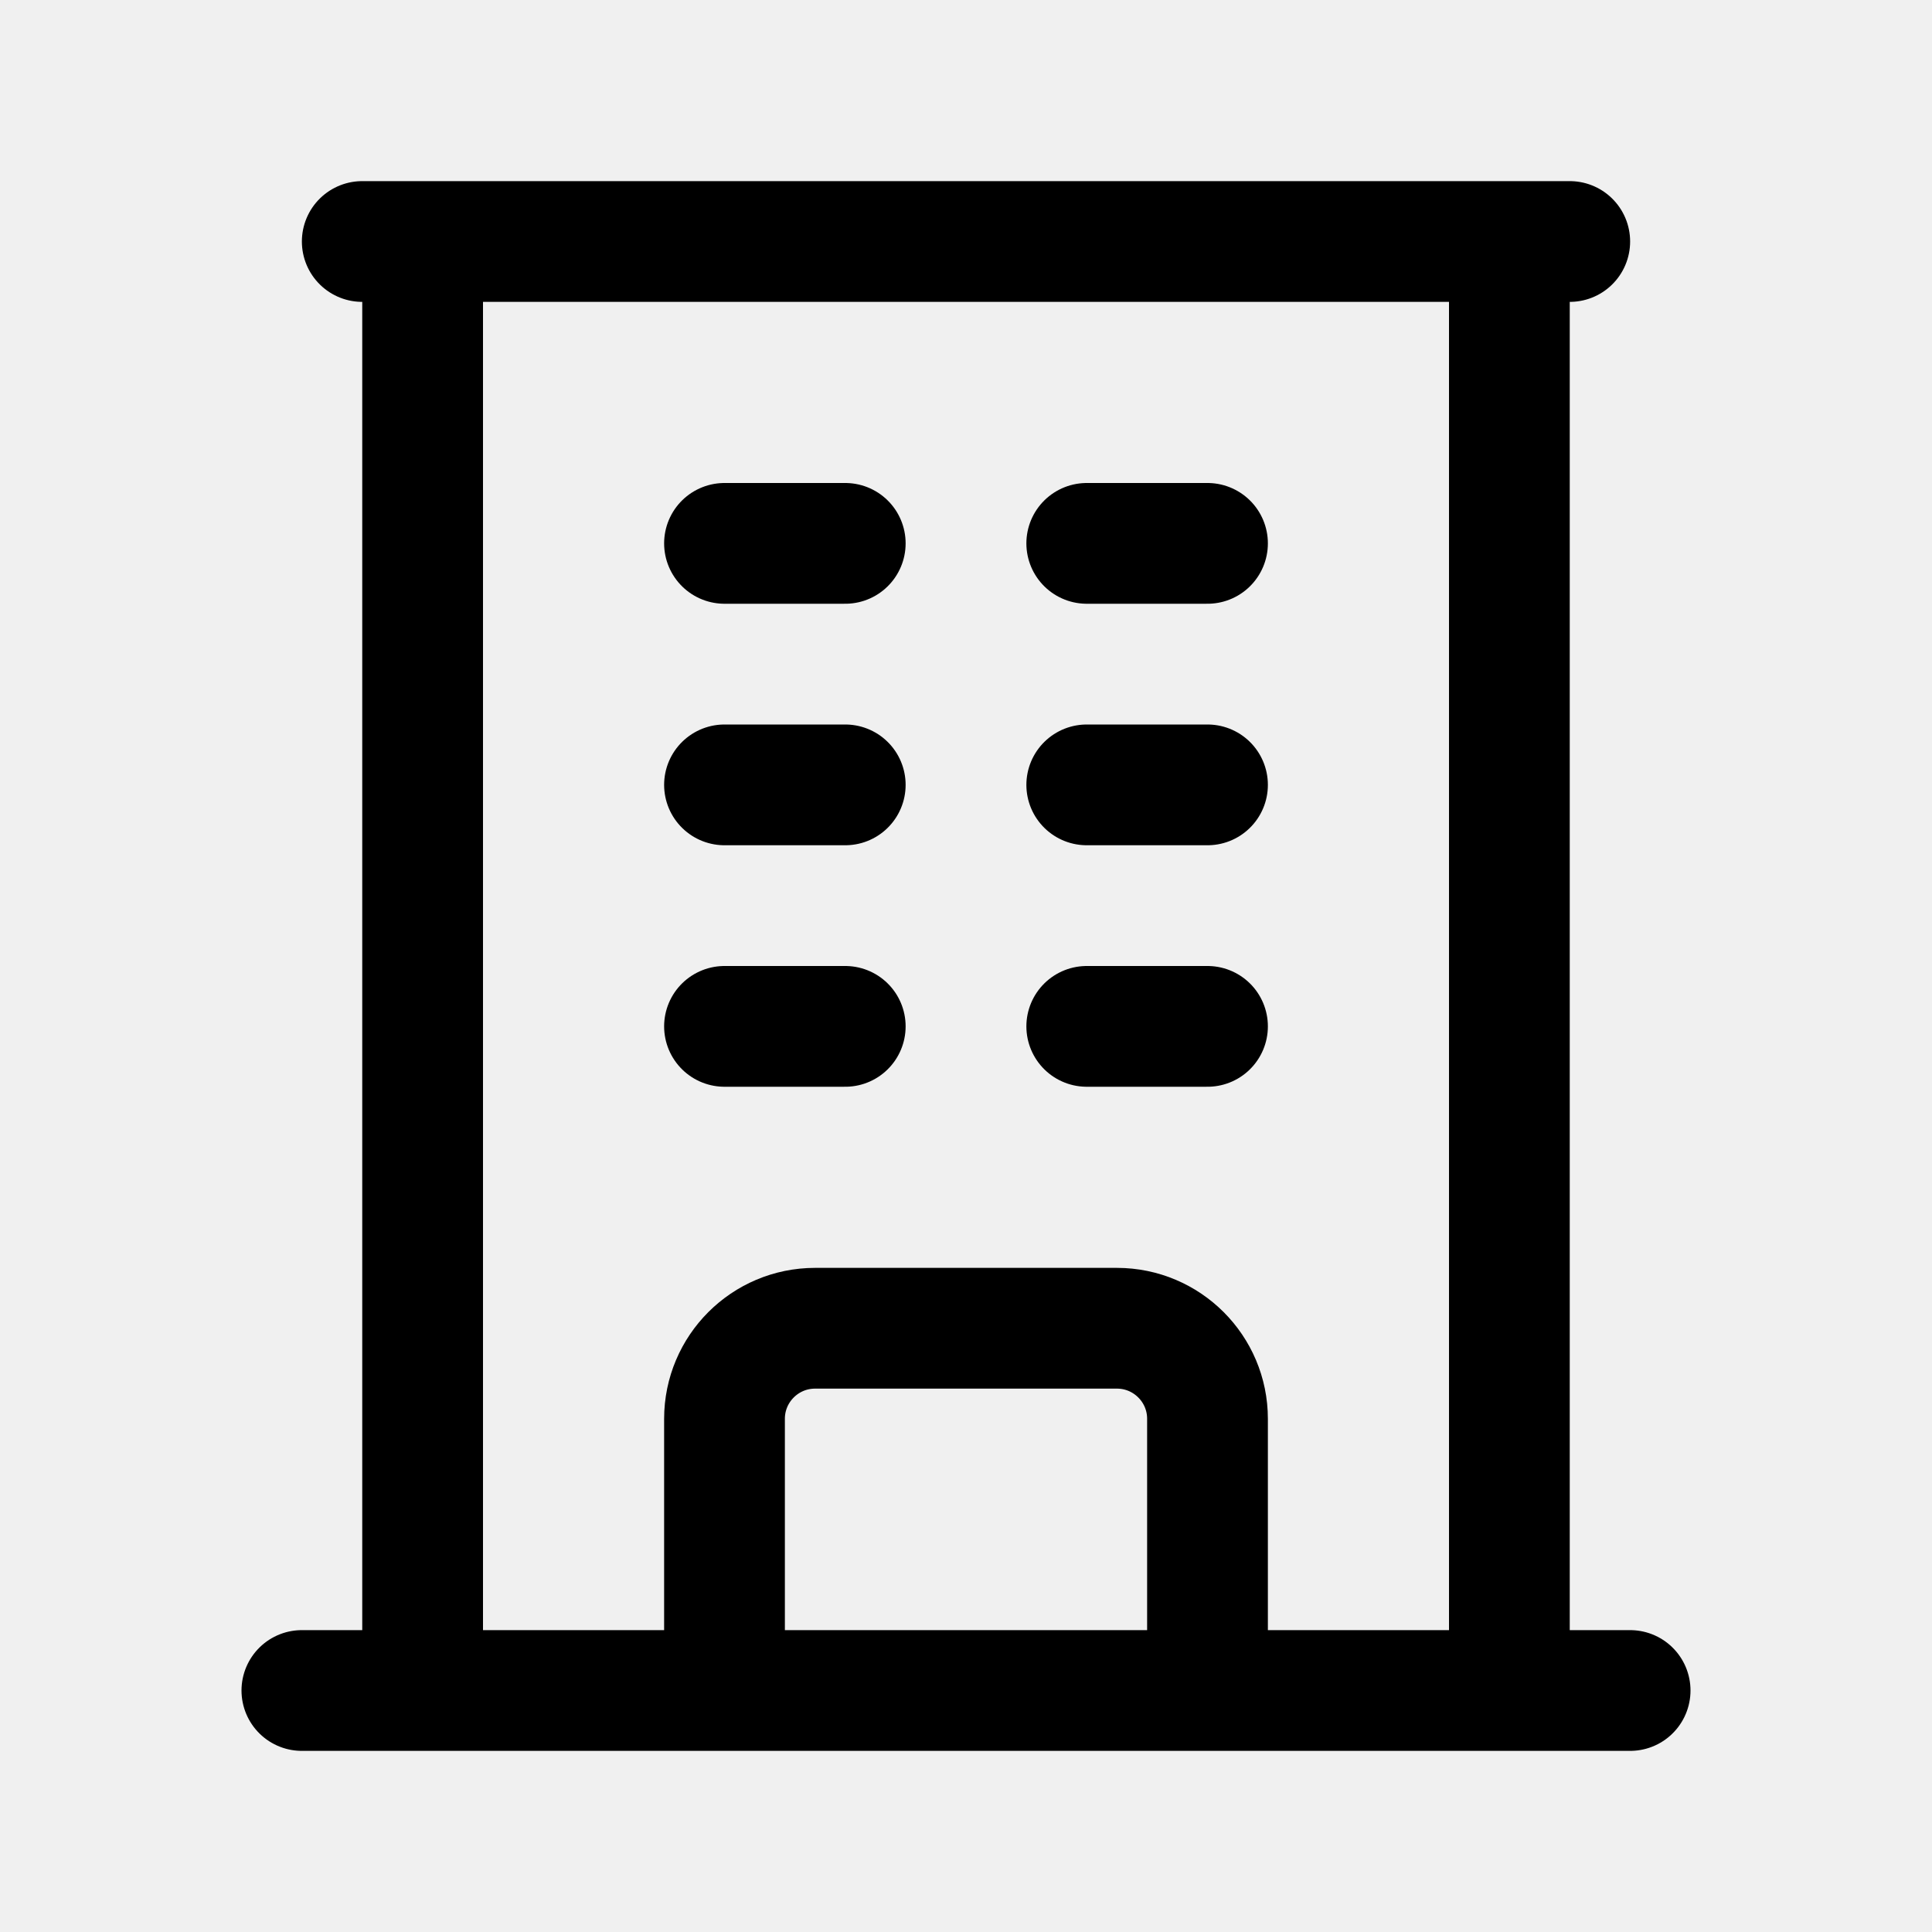
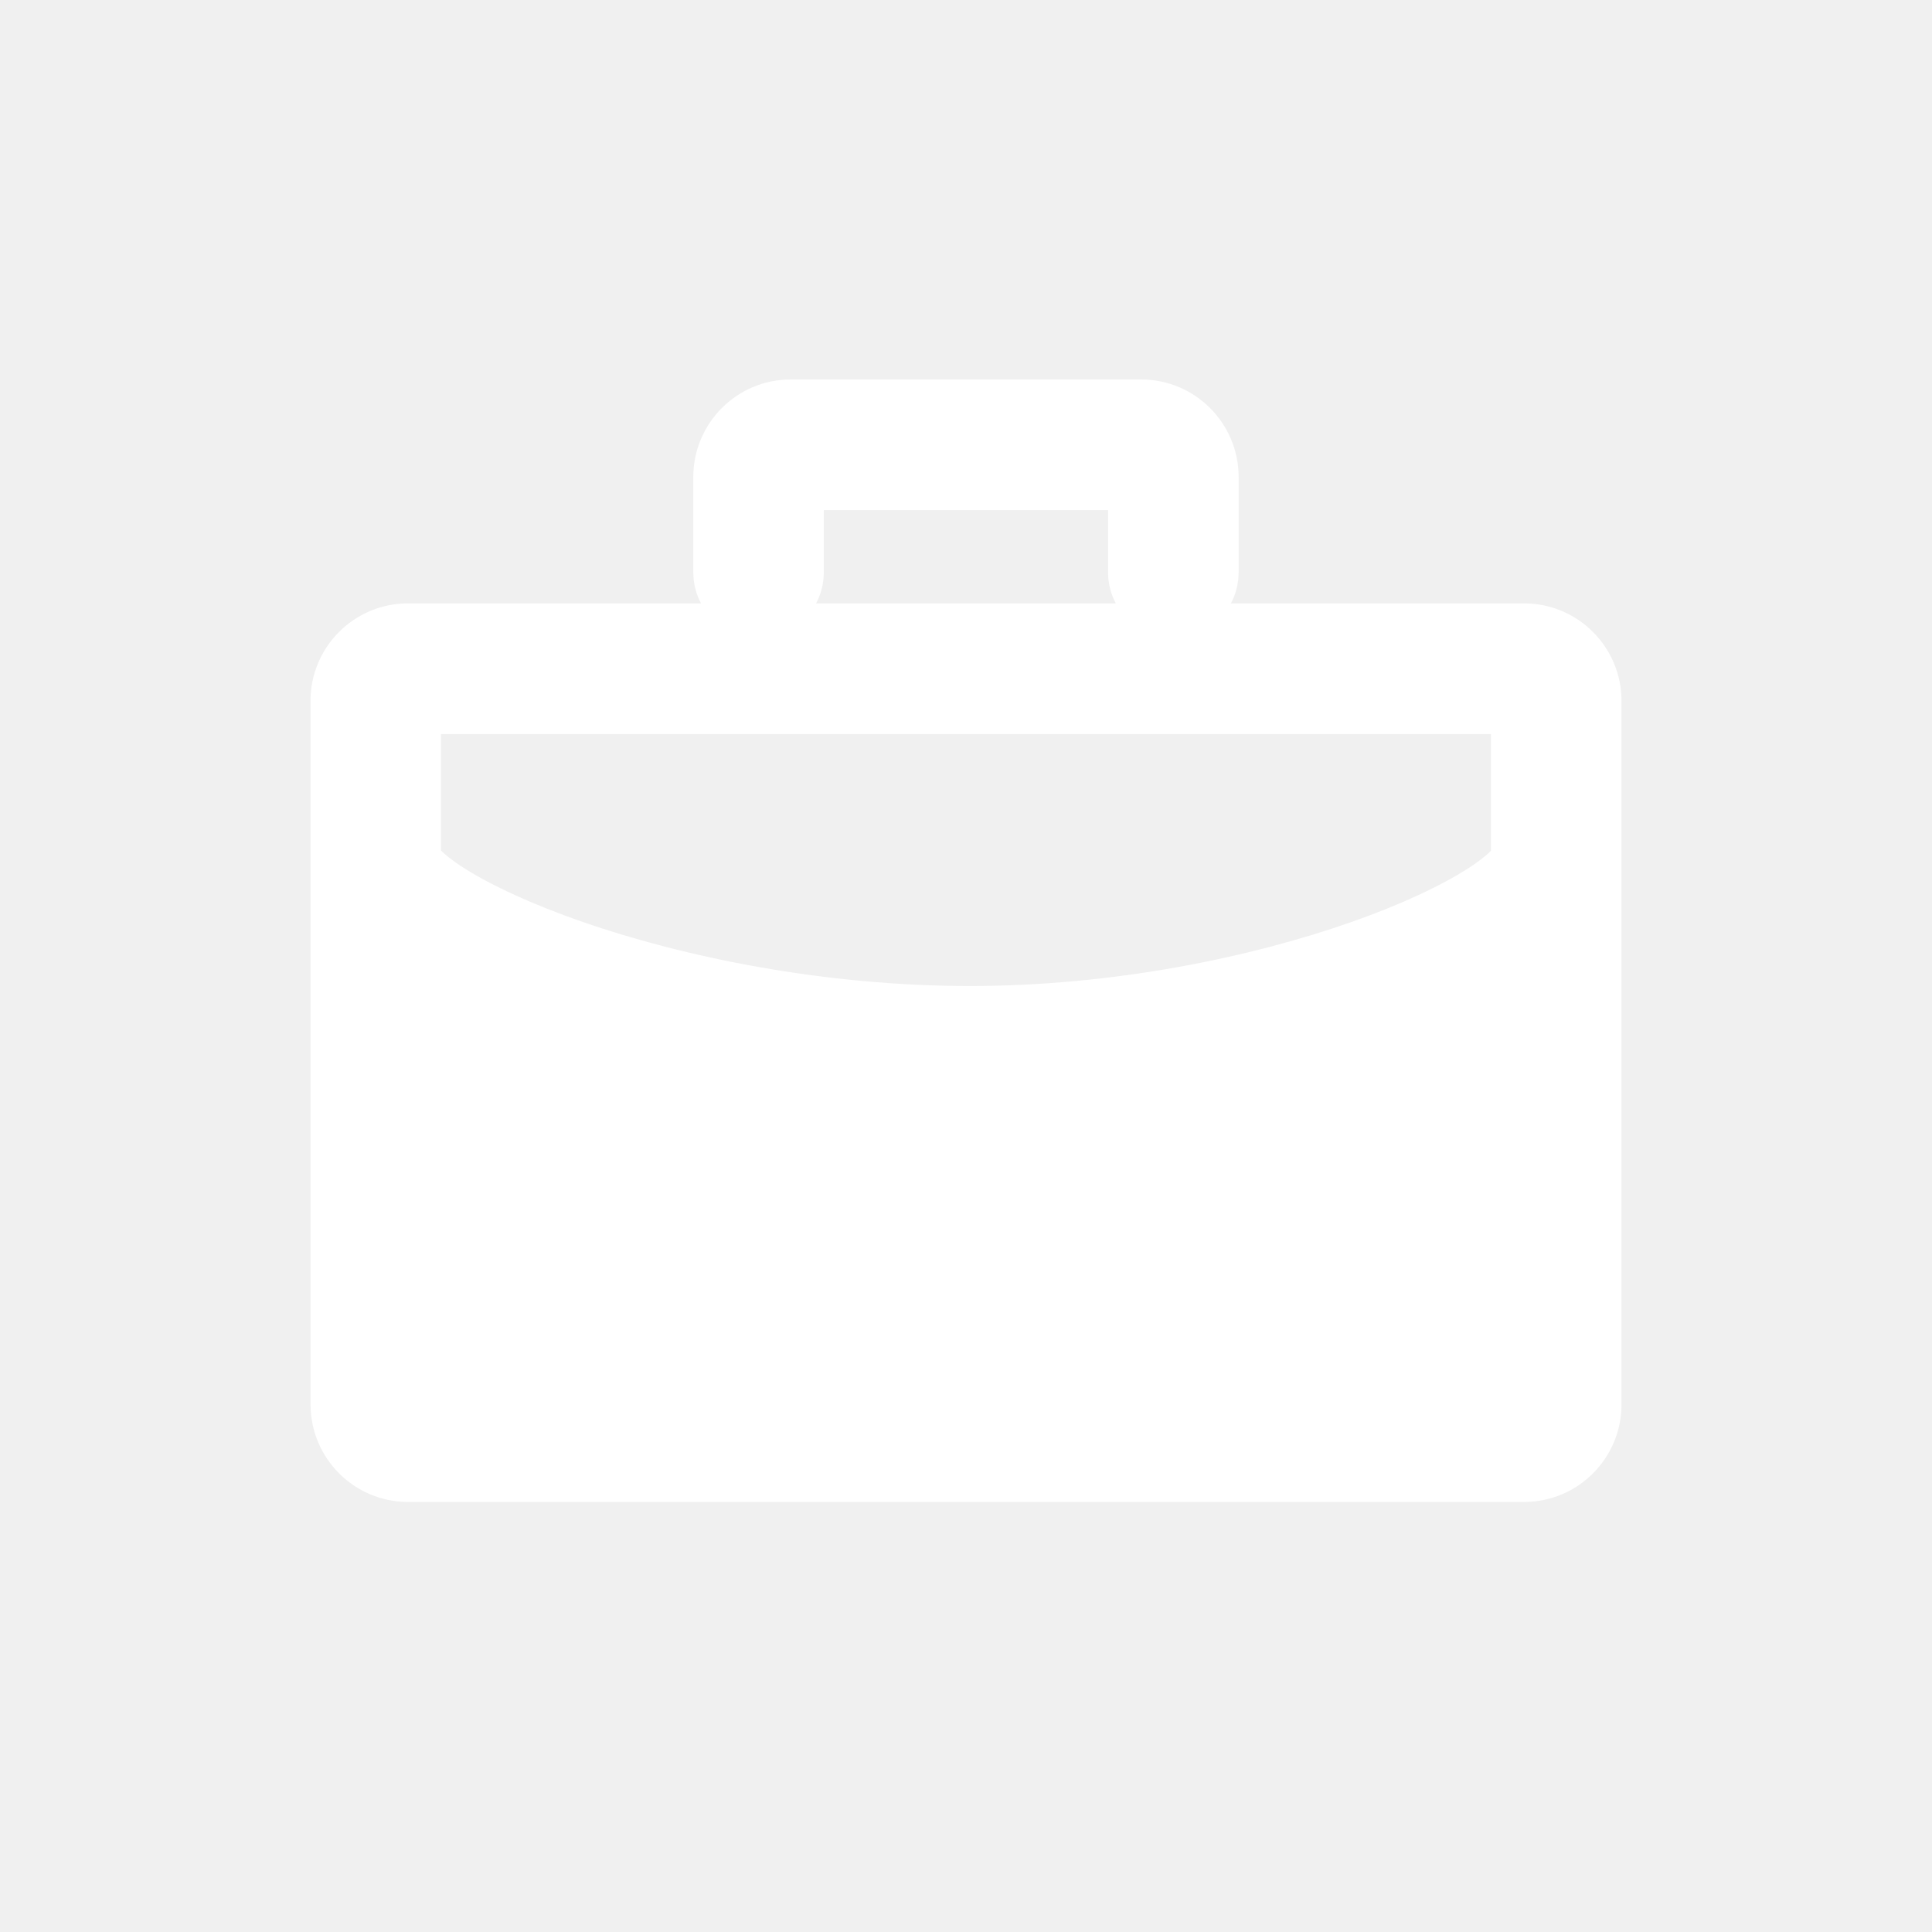
- <svg xmlns="http://www.w3.org/2000/svg" fill="none" viewBox="0 0 24 24" stroke-width="1.5" stroke="currentColor" class="w-6 h-6">
-   <path stroke-linecap="round" stroke-linejoin="round" d="M3.75 21h16.5M4.5 3h15M5.25 3v18m13.5-18v18M9 6.75h1.5m-1.5 3h1.5m-1.5 3h1.5m3-6H15m-1.5 3H15m-1.5 3H15M9 21v-3.375c0-.621.504-1.125 1.125-1.125h3.75c.621 0 1.125.504 1.125 1.125V21" />
+ <svg xmlns="http://www.w3.org/2000/svg" viewBox="4 4 28 28" fill="none">
+   <path fill-rule="evenodd" clip-rule="evenodd" d="M9.891 17.657C10.591 18.154 11.636 18.613 12.92 18.974C14.429 19.399 16.232 19.683 18.058 19.683C19.858 19.683 21.635 19.401 23.123 18.976C24.387 18.616 25.416 18.159 26.109 17.663V24.357C26.109 24.369 26.104 24.374 26.092 24.374H9.907C9.895 24.374 9.89 24.369 9.89 24.357L9.891 17.657ZM16.169 21.278C16.19 21.03 16.407 20.848 16.652 20.872L16.653 20.872C17.569 20.949 18.43 20.952 19.349 20.88C19.596 20.857 19.811 21.053 19.83 21.291C19.849 21.535 19.663 21.752 19.42 21.77C18.957 21.806 18.499 21.825 18.057 21.825C17.576 21.825 17.078 21.803 16.574 21.76C16.331 21.739 16.148 21.52 16.169 21.278Z" fill="white" />
+   <path fill-rule="evenodd" clip-rule="evenodd" d="M14.548 10.91C14.548 10.41 14.957 10 15.455 10H20.543C21.041 10 21.451 10.41 21.451 10.91V12.301C21.451 12.545 21.249 12.748 21.005 12.748H21.004C20.76 12.748 20.559 12.544 20.559 12.301V10.91C20.559 10.898 20.554 10.893 20.542 10.893H15.455C15.443 10.893 15.439 10.898 15.439 10.91V12.301C15.439 12.546 15.237 12.748 14.993 12.748C14.749 12.748 14.548 12.544 14.548 12.301V10.91ZM9 14.155C9 13.656 9.409 13.245 9.908 13.245H26.091H26.092C26.591 13.245 27 13.656 27 14.155V24.357C27 24.857 26.591 25.267 26.092 25.267H9.909C9.41 25.267 9.001 24.857 9.001 24.357V16.465V16.462V16.46L9 16.455V14.155ZM26.091 14.139H9.908C9.896 14.139 9.891 14.143 9.891 14.155V16.455C9.891 16.47 9.914 16.548 10.012 16.653C10.11 16.758 10.269 16.885 10.479 17.017C10.899 17.281 11.521 17.57 12.281 17.834C13.802 18.361 15.878 18.79 18.058 18.79C20.207 18.79 22.254 18.361 23.753 17.834C24.503 17.57 25.116 17.281 25.53 17.017C25.737 16.885 25.893 16.759 25.989 16.654C26.084 16.55 26.108 16.475 26.108 16.457V16.455V14.155C26.108 14.143 26.104 14.139 26.091 14.139ZM12.92 18.974C11.636 18.613 10.591 18.154 9.891 17.657L9.89 24.357C9.89 24.369 9.895 24.374 9.907 24.374H26.092C26.104 24.374 26.109 24.369 26.109 24.357V17.663C25.416 18.159 24.387 18.616 23.123 18.976C21.635 19.401 19.858 19.683 18.058 19.683C16.232 19.683 14.429 19.399 12.92 18.974Z" fill="white" />
+   <path fill-rule="evenodd" clip-rule="evenodd" d="M9.891 17.657C10.591 18.154 11.636 18.613 12.92 18.974C14.429 19.399 16.232 19.683 18.058 19.683C19.858 19.683 21.635 19.401 23.123 18.976C24.387 18.616 25.416 18.159 26.109 17.663V24.357C26.109 24.369 26.104 24.374 26.092 24.374H9.907C9.895 24.374 9.89 24.369 9.89 24.357L9.891 17.657ZM16.169 21.278C16.19 21.03 16.407 20.848 16.652 20.872L16.653 20.872C17.569 20.949 18.43 20.952 19.349 20.88C19.596 20.857 19.811 21.053 19.83 21.291C19.849 21.535 19.663 21.752 19.42 21.77C18.957 21.806 18.499 21.825 18.057 21.825C17.576 21.825 17.078 21.803 16.574 21.76C16.331 21.739 16.148 21.52 16.169 21.278Z" stroke="white" />
+   <path fill-rule="evenodd" clip-rule="evenodd" d="M14.548 10.91C14.548 10.41 14.957 10 15.455 10H20.543C21.041 10 21.451 10.41 21.451 10.91V12.301C21.451 12.545 21.249 12.748 21.005 12.748H21.004C20.76 12.748 20.559 12.544 20.559 12.301V10.91C20.559 10.898 20.554 10.893 20.542 10.893H15.455C15.443 10.893 15.439 10.898 15.439 10.91V12.301C15.439 12.546 15.237 12.748 14.993 12.748C14.749 12.748 14.548 12.544 14.548 12.301V10.91ZM9 14.155C9 13.656 9.409 13.245 9.908 13.245H26.091H26.092C26.591 13.245 27 13.656 27 14.155V24.357C27 24.857 26.591 25.267 26.092 25.267H9.909C9.41 25.267 9.001 24.857 9.001 24.357V16.465V16.462V16.46L9 16.455V14.155ZM26.091 14.139H9.908C9.896 14.139 9.891 14.143 9.891 14.155V16.455C9.891 16.47 9.914 16.548 10.012 16.653C10.11 16.758 10.269 16.885 10.479 17.017C10.899 17.281 11.521 17.57 12.281 17.834C13.802 18.361 15.878 18.79 18.058 18.79C20.207 18.79 22.254 18.361 23.753 17.834C24.503 17.57 25.116 17.281 25.53 17.017C25.737 16.885 25.893 16.759 25.989 16.654C26.084 16.55 26.108 16.475 26.108 16.457V16.455V14.155C26.108 14.143 26.104 14.139 26.091 14.139ZM12.92 18.974C11.636 18.613 10.591 18.154 9.891 17.657L9.89 24.357C9.89 24.369 9.895 24.374 9.907 24.374H26.092C26.104 24.374 26.109 24.369 26.109 24.357V17.663C25.416 18.159 24.387 18.616 23.123 18.976C21.635 19.401 19.858 19.683 18.058 19.683C16.232 19.683 14.429 19.399 12.92 18.974Z" stroke="white" />
</svg>
